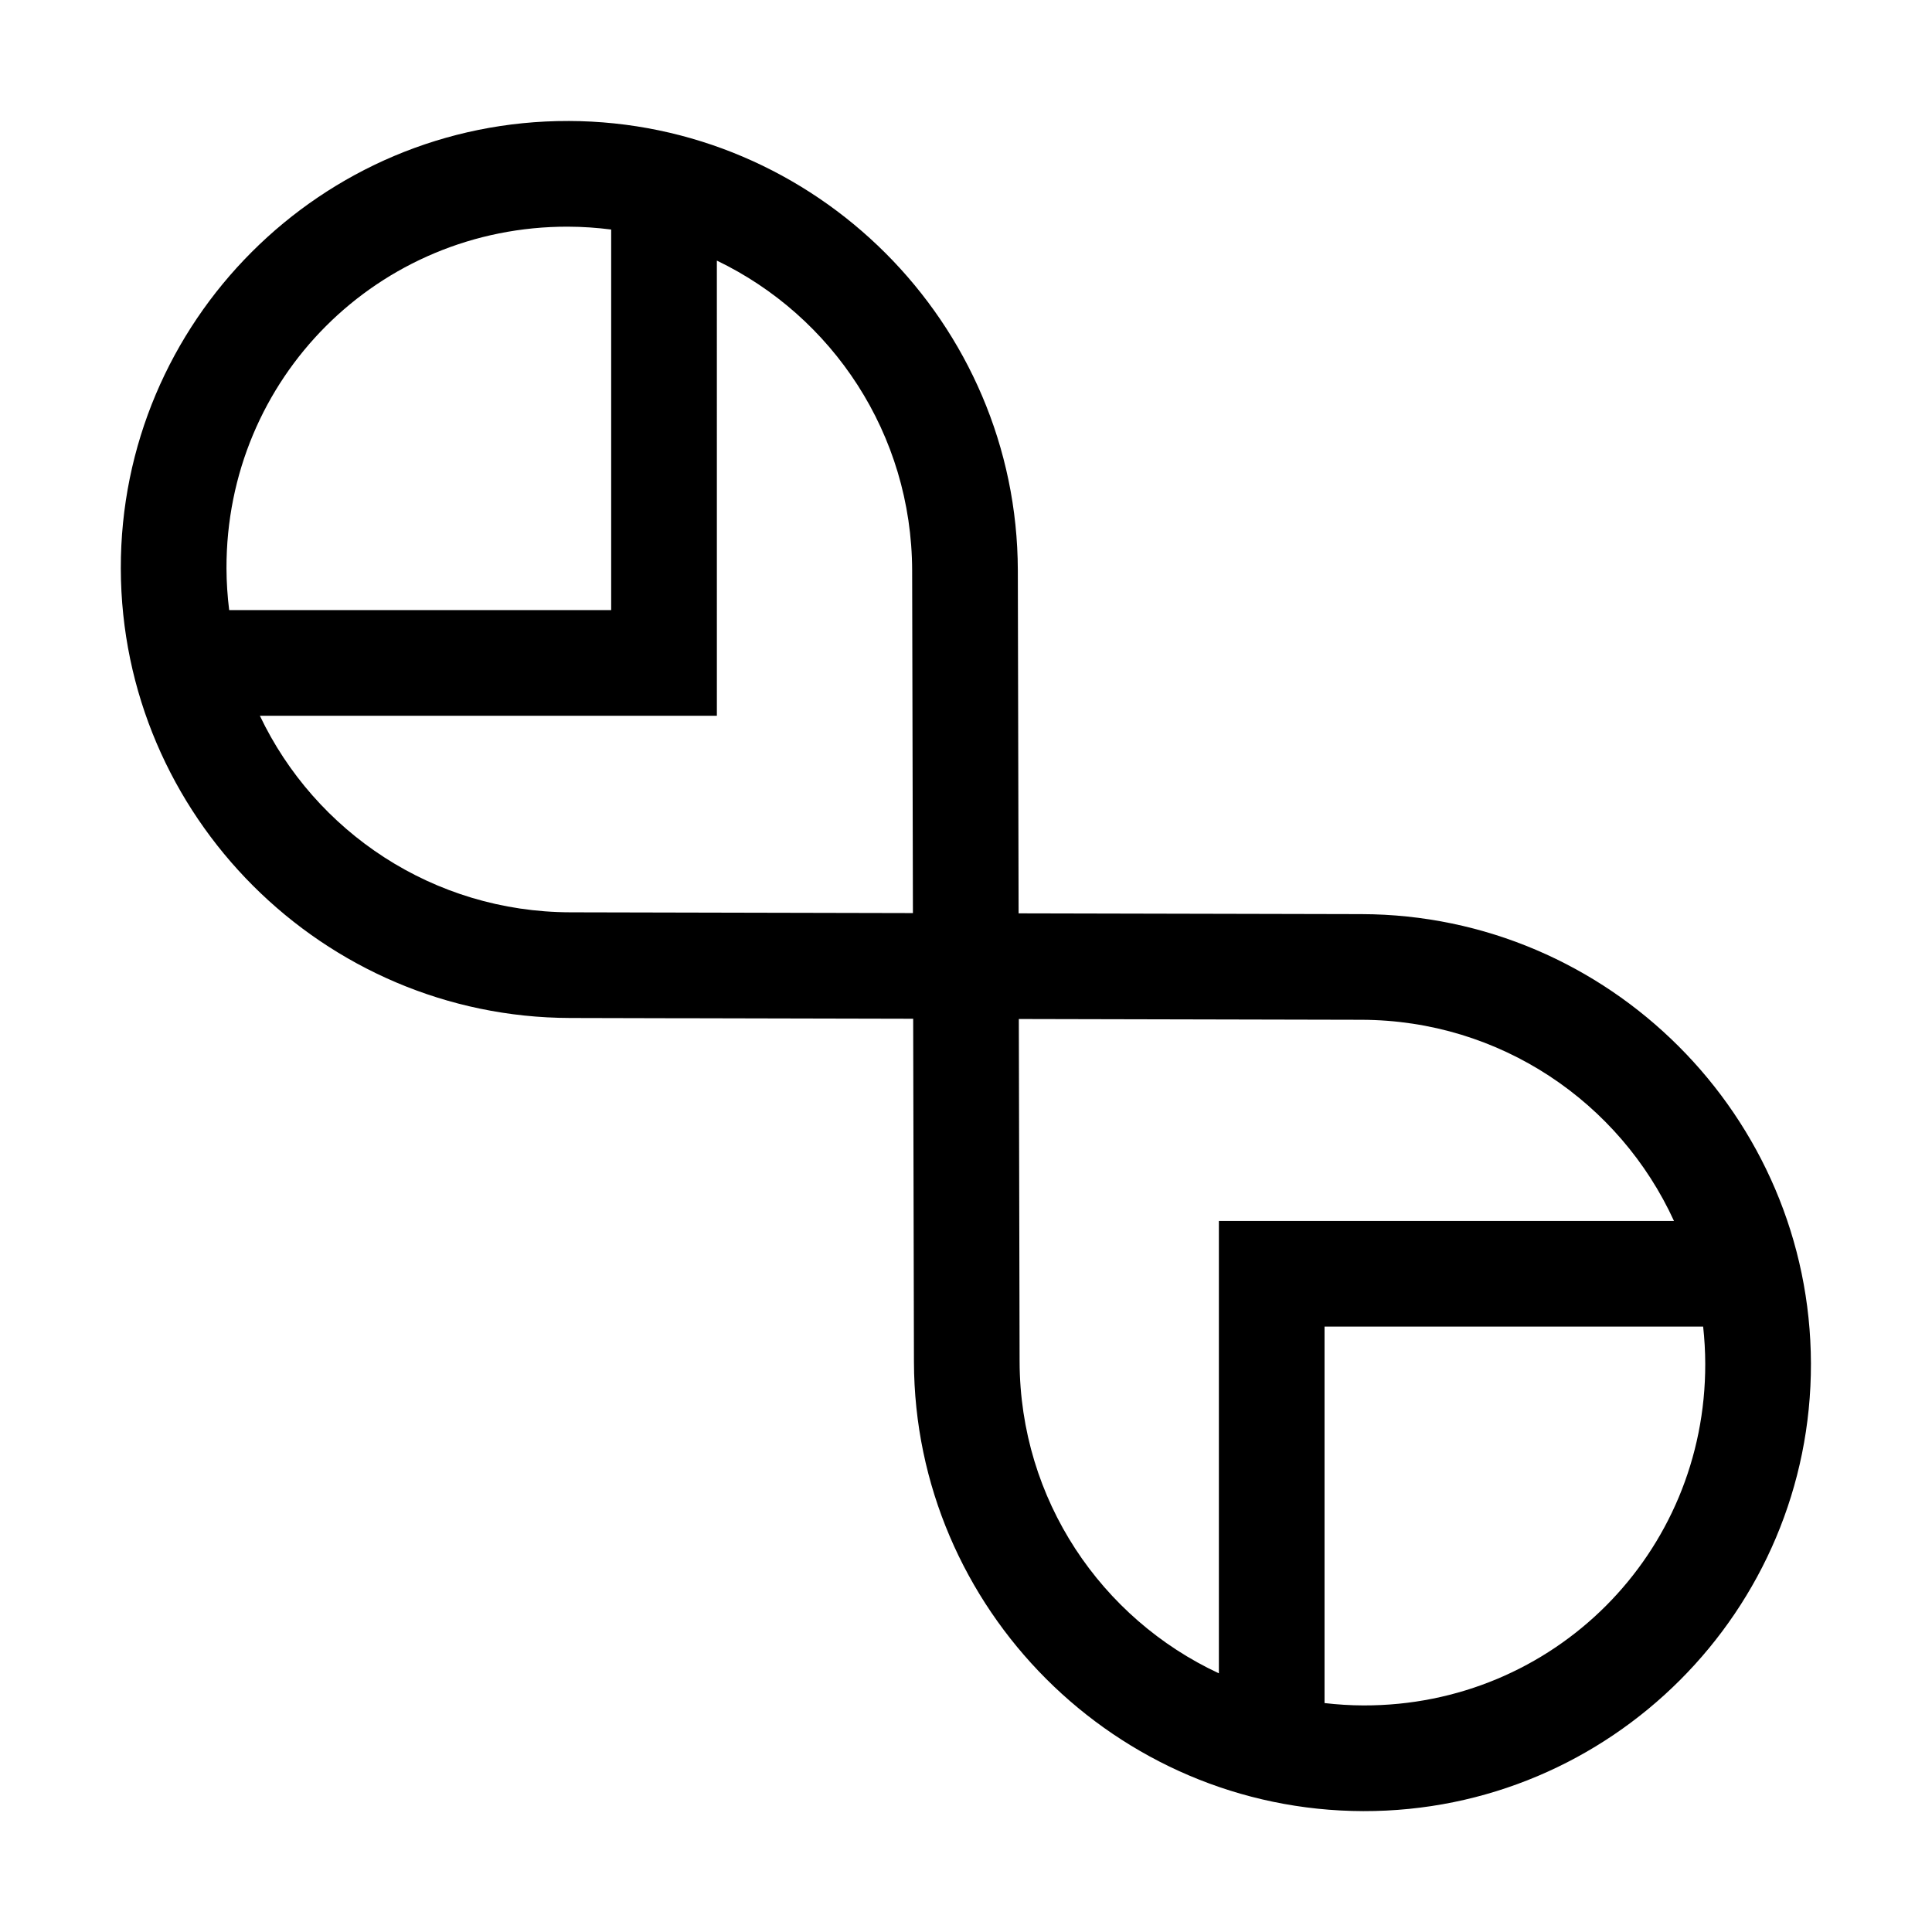
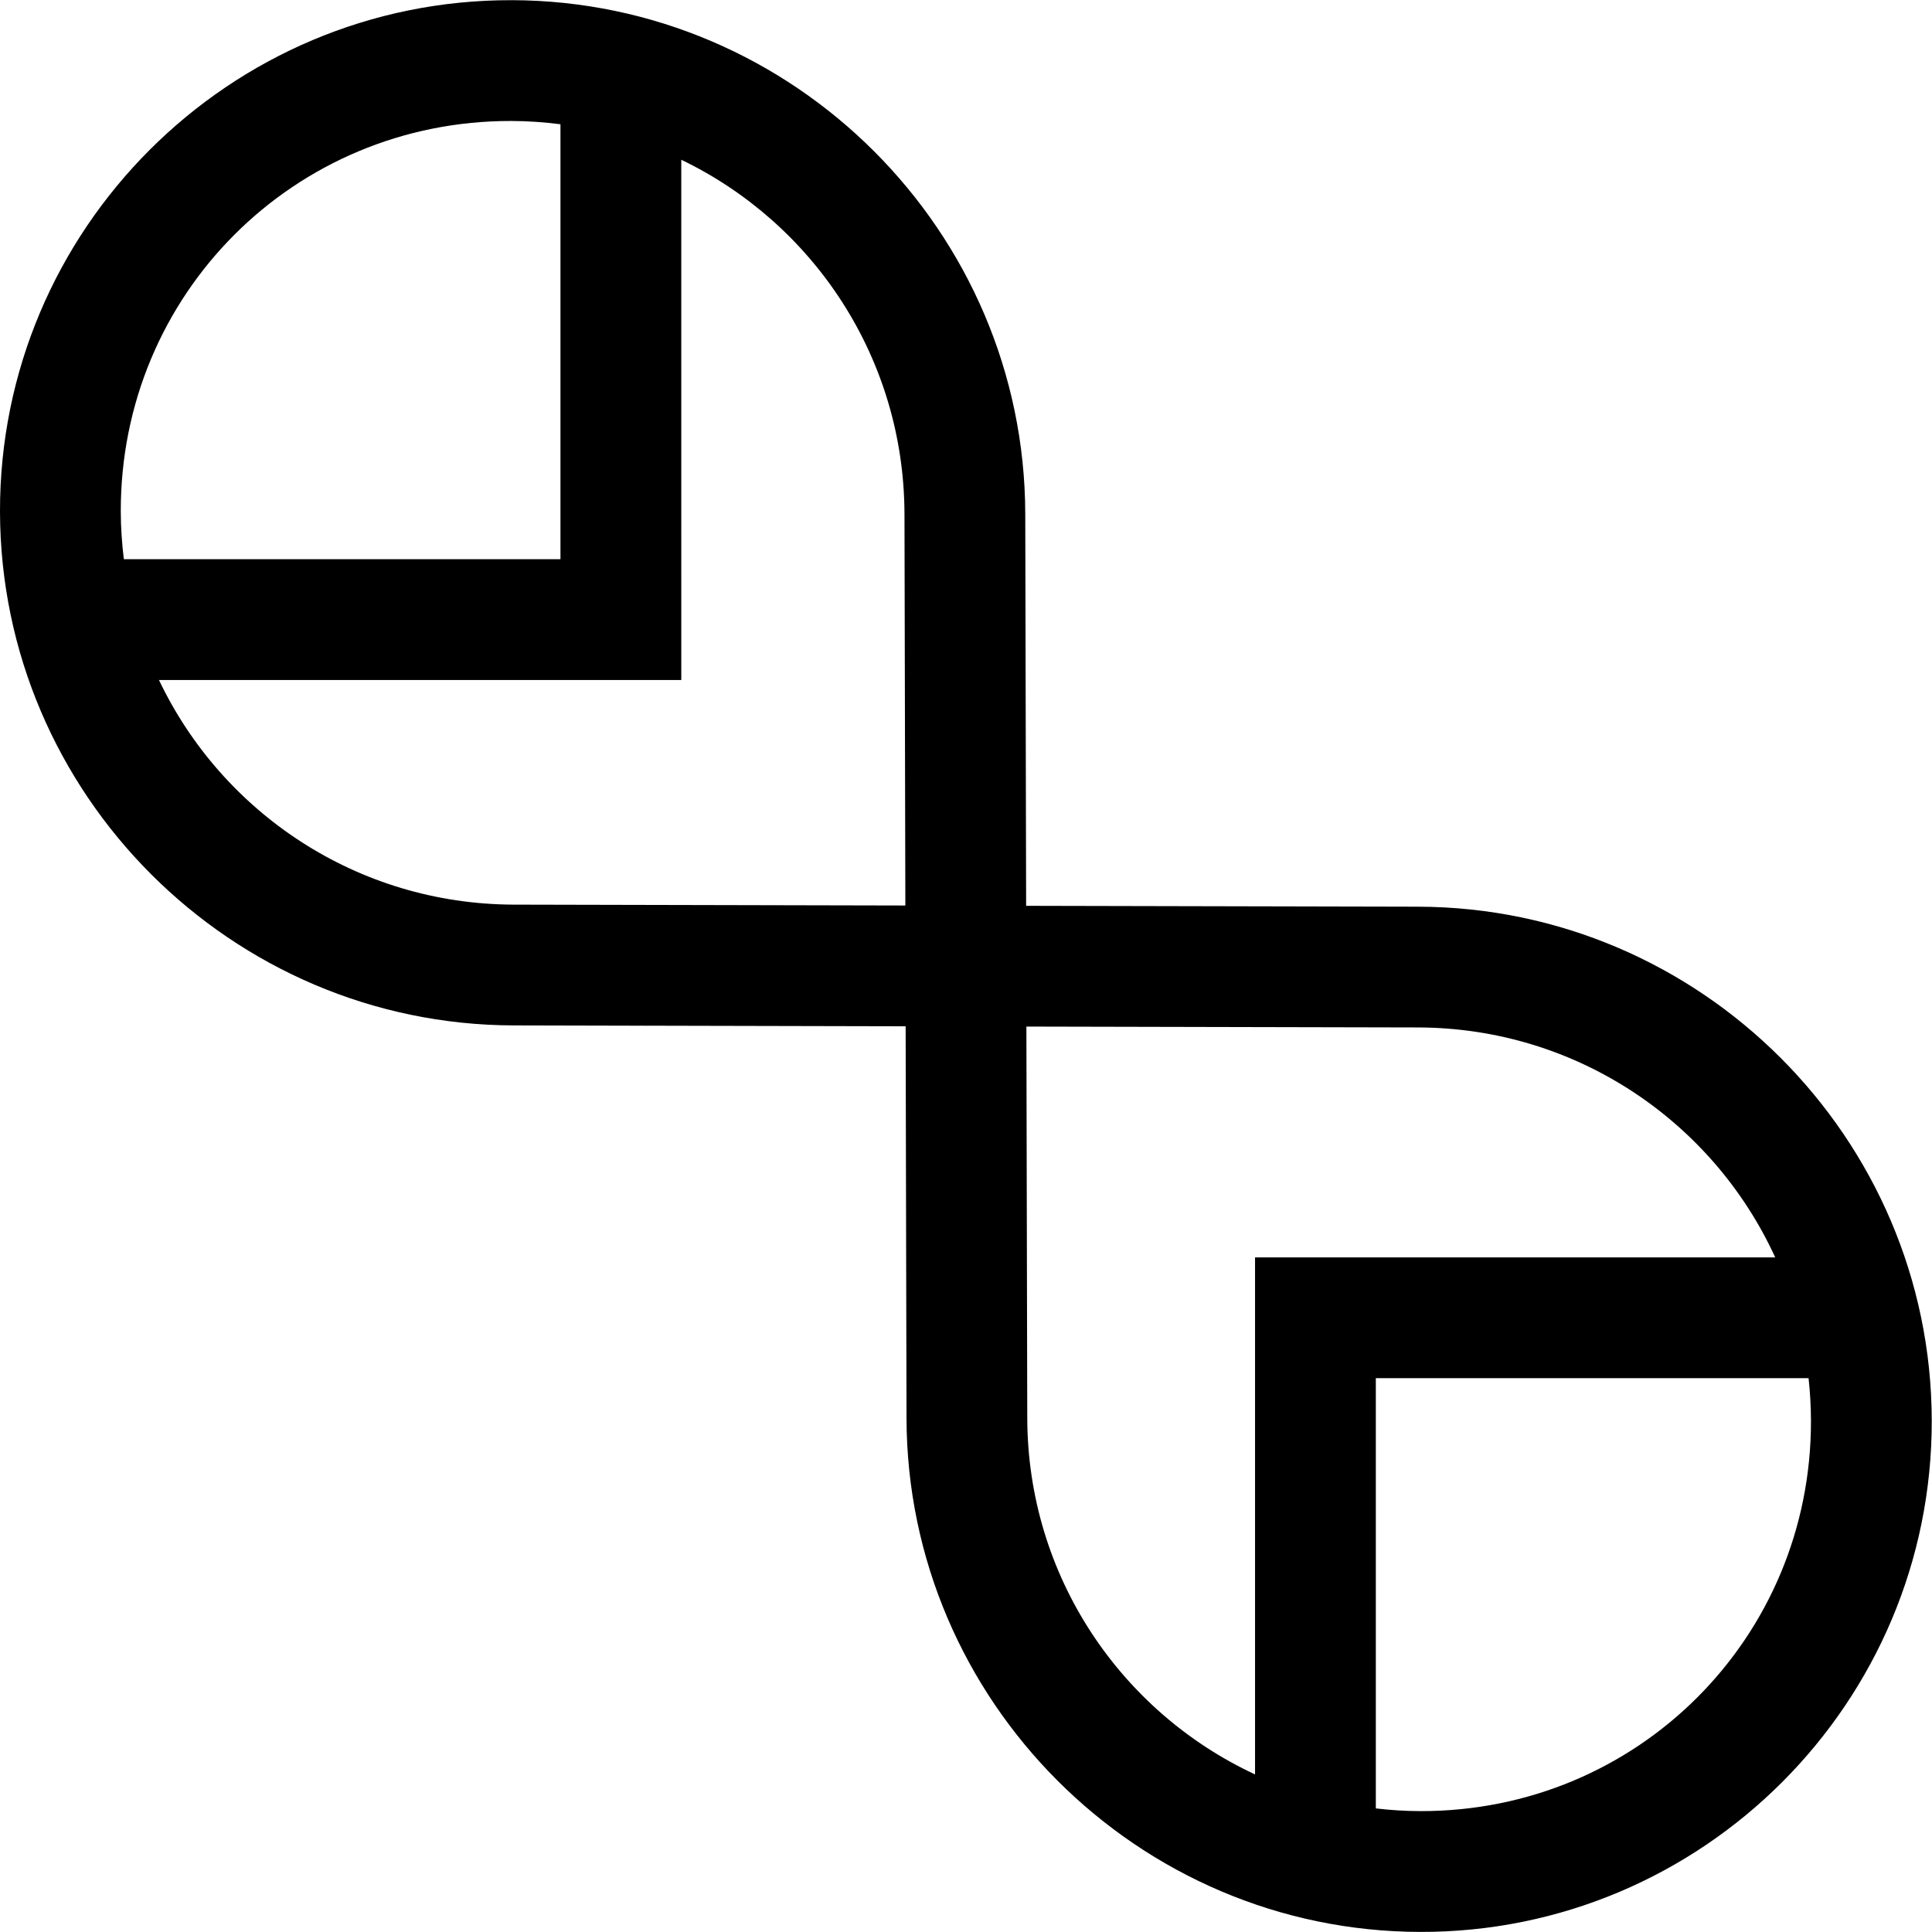
<svg xmlns="http://www.w3.org/2000/svg" width="16" height="16" version="1.1" viewBox="0 0 128 128">
-   <path d="m37.664 8.016c-16.369-0.039-29.699 13.291-29.66 29.66 0.039 16.369 13.401 29.728 29.77 29.768l7.359 0.018-0.016-0.002c0.005 1.2e-5 0.007-1.2e-5 0.012 0h0.002c6.688 0.015 12.525 0.029 15.369 0.035 0.009 3.903 0.036 16.449 0.051 22.727 0.039 16.369 13.399 29.73 29.768 29.769 16.369 0.039 29.699-13.291 29.66-29.66-0.039-16.369-13.401-29.728-29.77-29.768-1.919-0.005-3.95-0.009-6.945-0.016-6.803-0.015-12.896-0.029-15.779-0.035-0.009-3.903-0.036-16.449-0.051-22.727-0.039-16.369-13.401-29.73-29.77-29.77zm-0.018 7.002c0.965 0.002 1.913 0.071 2.846 0.189v25.213h-25.309c-0.111-0.906-0.175-1.826-0.178-2.762-0.03-12.586 10.055-22.671 22.641-22.641zm9.848 2.248c7.644 3.676 12.916 11.479 12.938 20.535 0.015 6.267 0.042 18.765 0.051 22.693-3.929-0.009-16.425-0.036-22.691-0.051-9.089-0.022-16.914-5.333-20.574-13.021h30.277zm20.006 50.246c3.93 0.009 16.427 0.036 22.693 0.051 9.209 0.022 17.117 5.476 20.713 13.33h-30.152v29.969c-7.786-3.623-13.181-11.498-13.203-20.658-0.015-6.267-0.042-18.763-0.051-22.691zm20.254 20.379h25.084c0.088 0.807 0.137 1.627 0.139 2.457 0.03 12.586-10.055 22.671-22.641 22.641-0.874-2e-3 -1.734-0.059-2.582-0.156z" color="#000000" stroke-width=".875" />
+   <path d="m33.9 0.012c-18.709-0.045-33.945 15.191-33.9 33.9 0.045 18.709 15.317 33.978 34.026 34.024l8.412 0.02-0.018-0.002c0.006 1.4e-5 0.007-1.3e-5 0.013 0h0.002c7.644 0.017 14.316 0.033 17.566 0.04 0.01 4.461 0.041 18.801 0.058 25.976 0.045 18.709 15.315 33.98 34.024 34.025 18.709 0.045 33.945-15.191 33.9-33.9-0.045-18.709-15.317-33.978-34.026-34.024-2.193-0.005-4.515-0.01-7.938-0.018-7.776-0.018-14.74-0.033-18.035-0.04-0.01-4.461-0.041-18.801-0.058-25.976-0.045-18.709-15.317-33.98-34.026-34.026zm-0.02 8.003c1.103 0.003 2.186 0.082 3.252 0.217v28.817h-28.927c-0.127-1.035-0.201-2.087-0.203-3.156-0.034-14.385 11.492-25.912 25.878-25.878zm11.256 2.569c8.736 4.202 14.762 13.12 14.788 23.471 0.017 7.163 0.048 21.448 0.058 25.937-4.49-0.01-18.773-0.041-25.935-0.058-10.388-0.025-19.332-6.096-23.515-14.882h34.605zm22.866 57.429c4.492 0.01 18.775 0.041 25.937 0.058 10.526 0.025 19.564 6.259 23.674 15.236h-34.463v34.253c-8.899-4.141-15.065-13.142-15.091-23.611-0.017-7.162-0.048-21.445-0.058-25.935zm23.15 23.292h28.67c0.101 0.923 0.156 1.859 0.159 2.808 0.035 14.385-11.492 25.912-25.878 25.878-0.999-2e-3 -1.982-0.067-2.951-0.179z" color="#000000" stroke-width="1" />
</svg>
